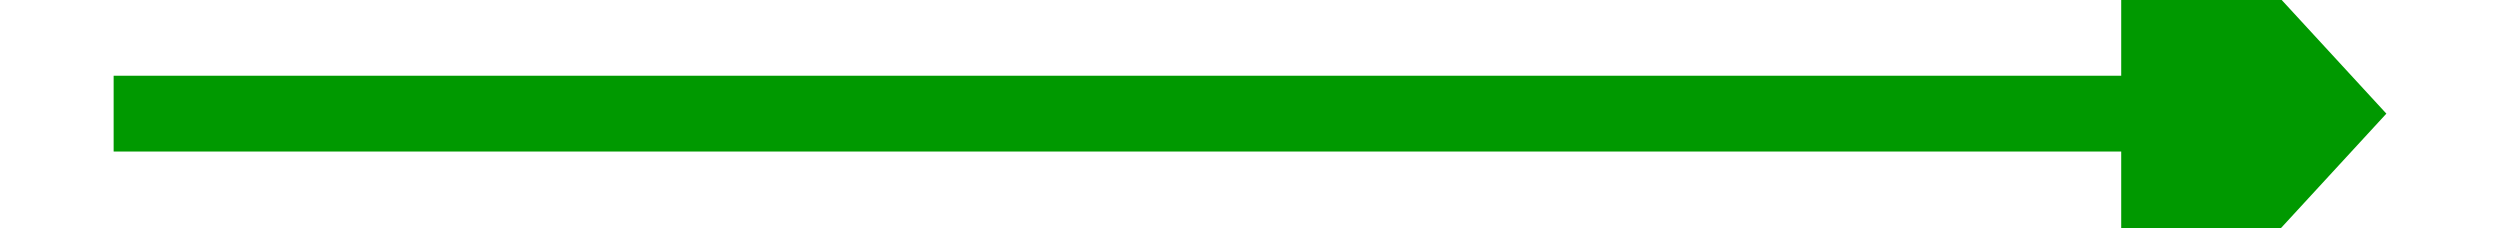
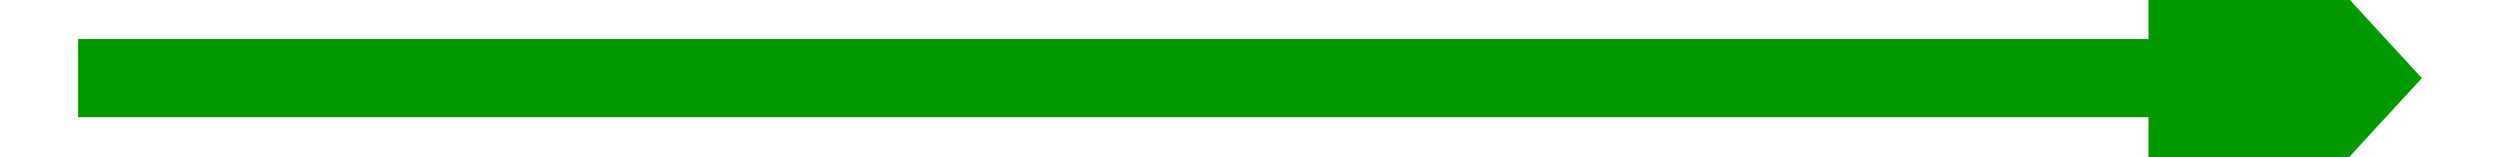
- <svg xmlns="http://www.w3.org/2000/svg" version="1.1" width="66px" height="6px" preserveAspectRatio="xMinYMid meet" viewBox="160 251  66 4">
-   <g transform="matrix(0 -1 1 0 -60 446 )">
-     <path d="M 185.4 276  L 193 283  L 200.6 276  L 185.4 276  Z " fill-rule="nonzero" fill="#009900" stroke="none" />
-     <path d="M 193 223  L 193 277  " stroke-width="2" stroke="#009900" fill="none" />
+ <svg xmlns="http://www.w3.org/2000/svg" version="1.1" width="64px" height="4px" preserveAspectRatio="xMinYMid meet" viewBox="144 665  64 2">
+   <g transform="matrix(0 -1 1 0 -490 842 )">
+     <path d="M 168.4 689  L 176 696  L 183.6 689  L 168.4 689  Z " fill-rule="nonzero" fill="#009900" stroke="none" />
+     <path d="M 176 636  L 176 690  " stroke-width="2" stroke="#009900" fill="none" />
  </g>
</svg>
